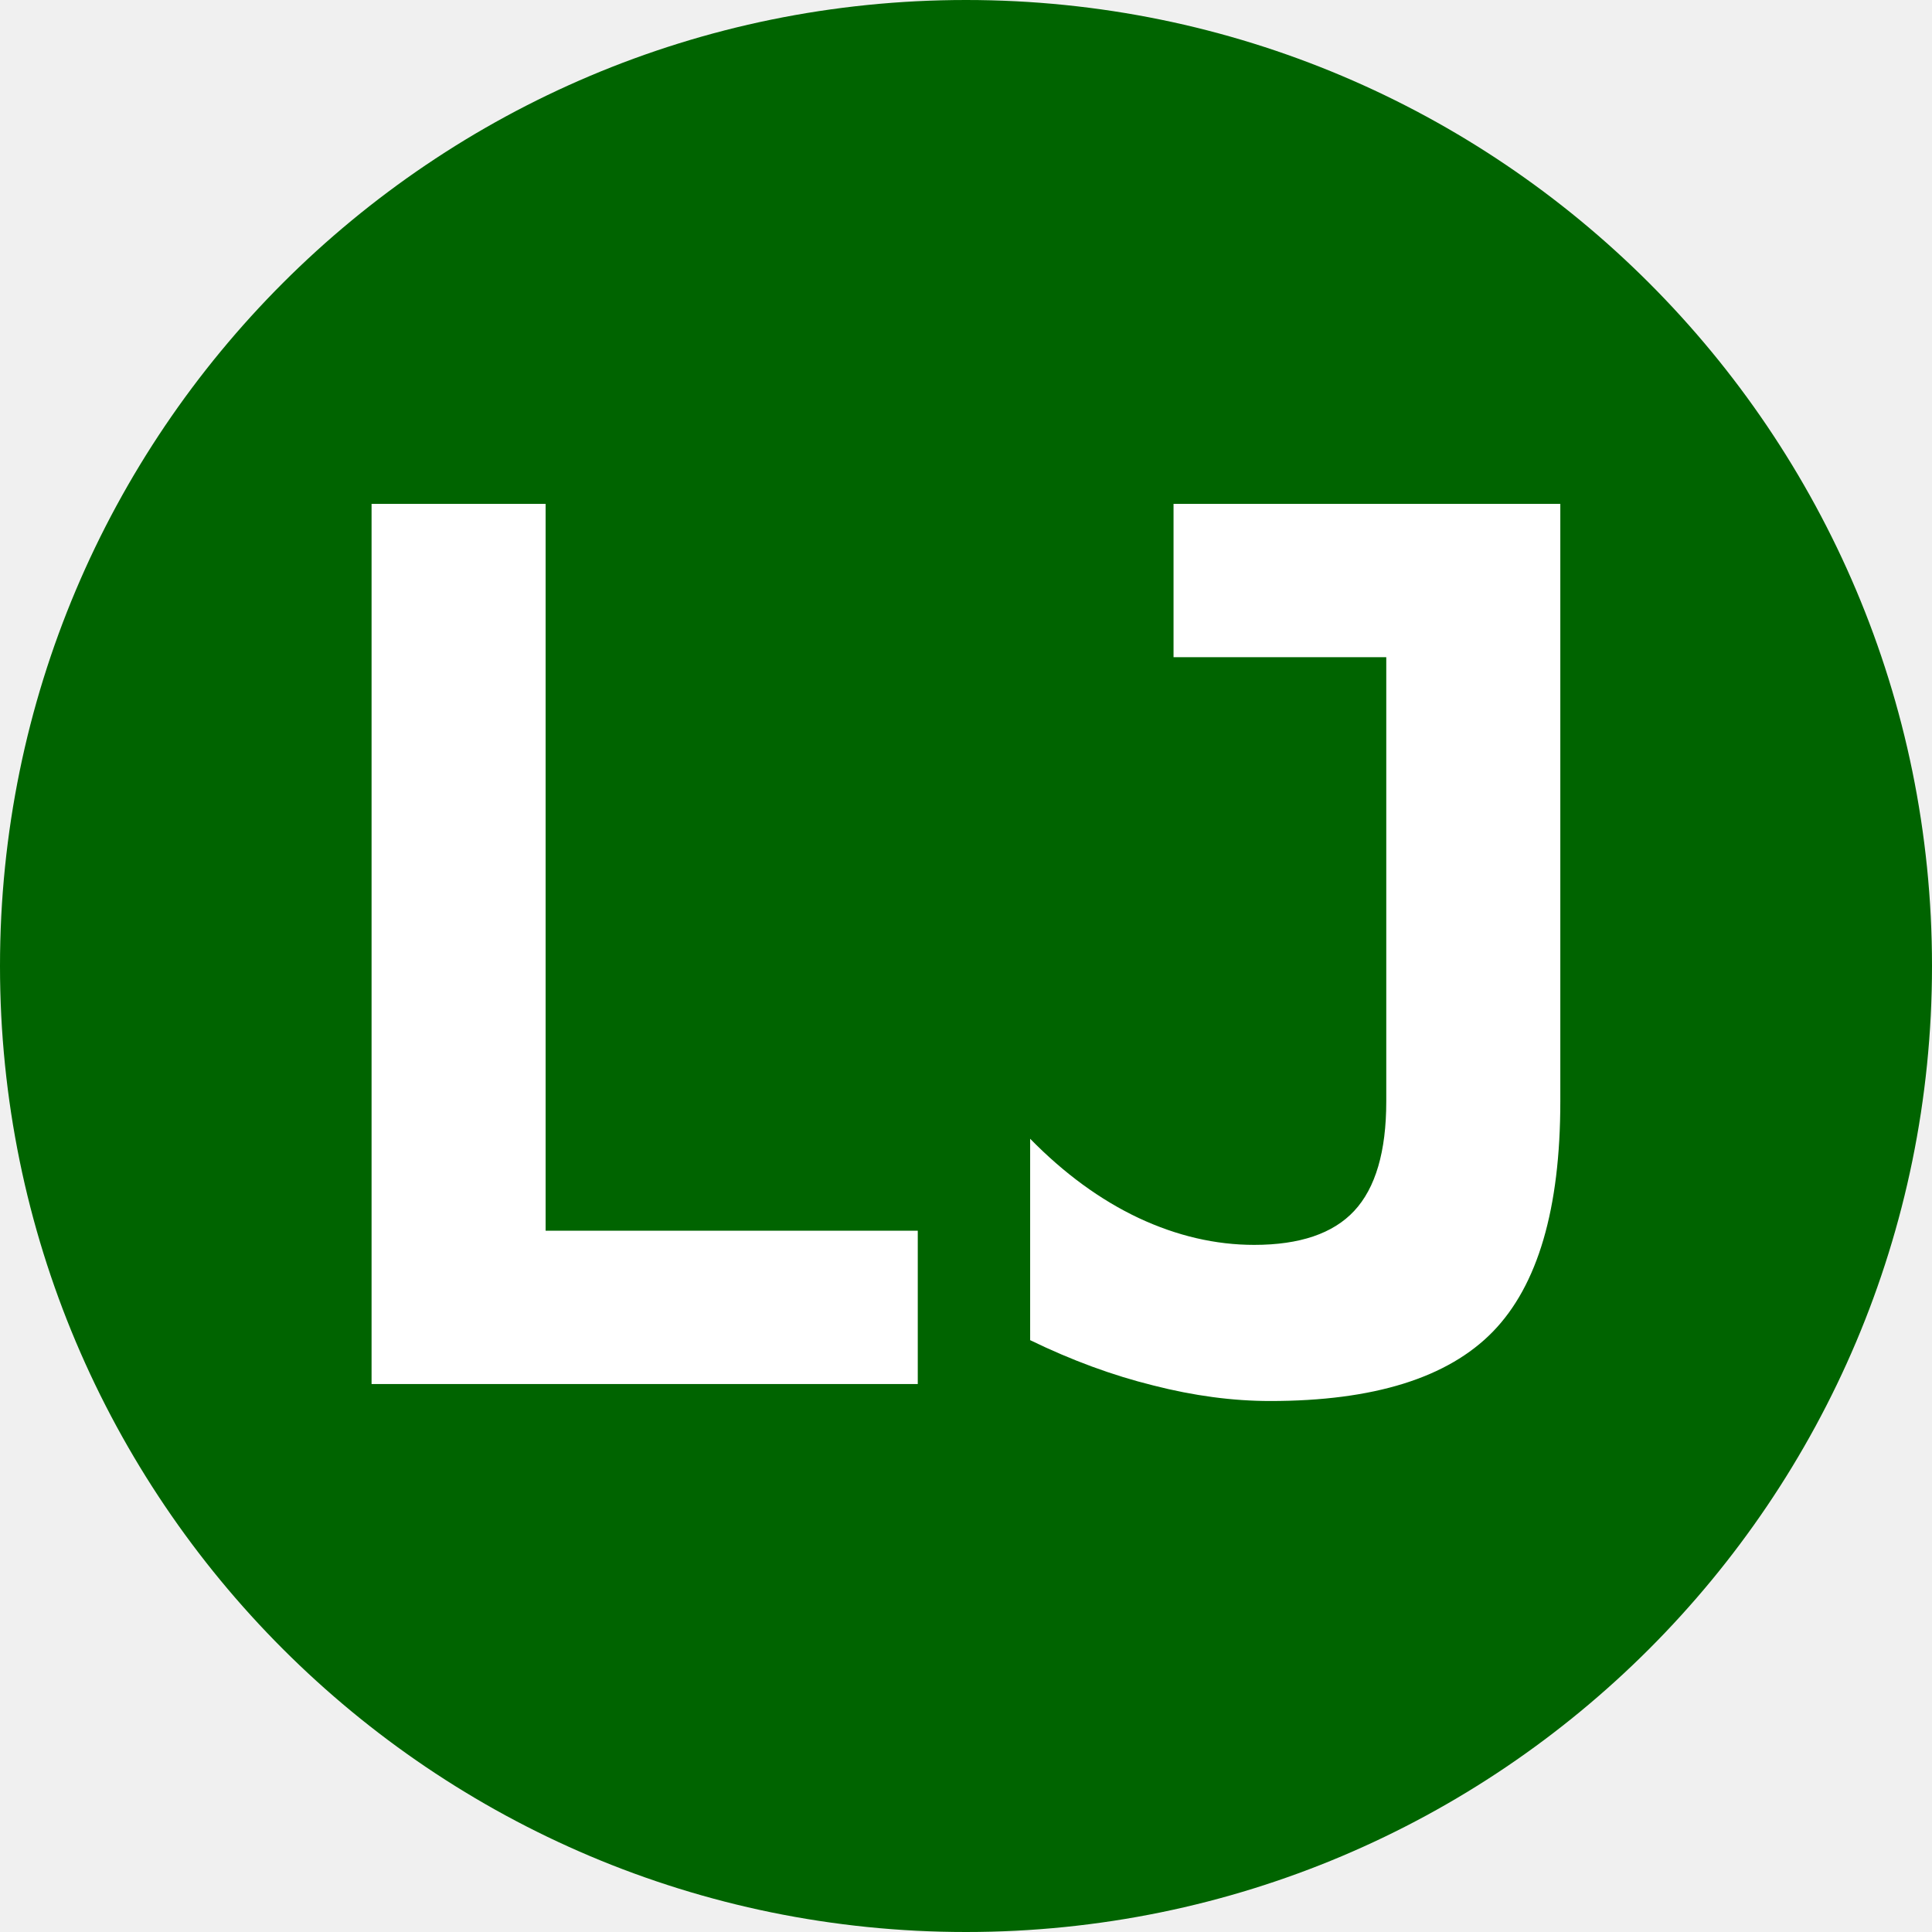
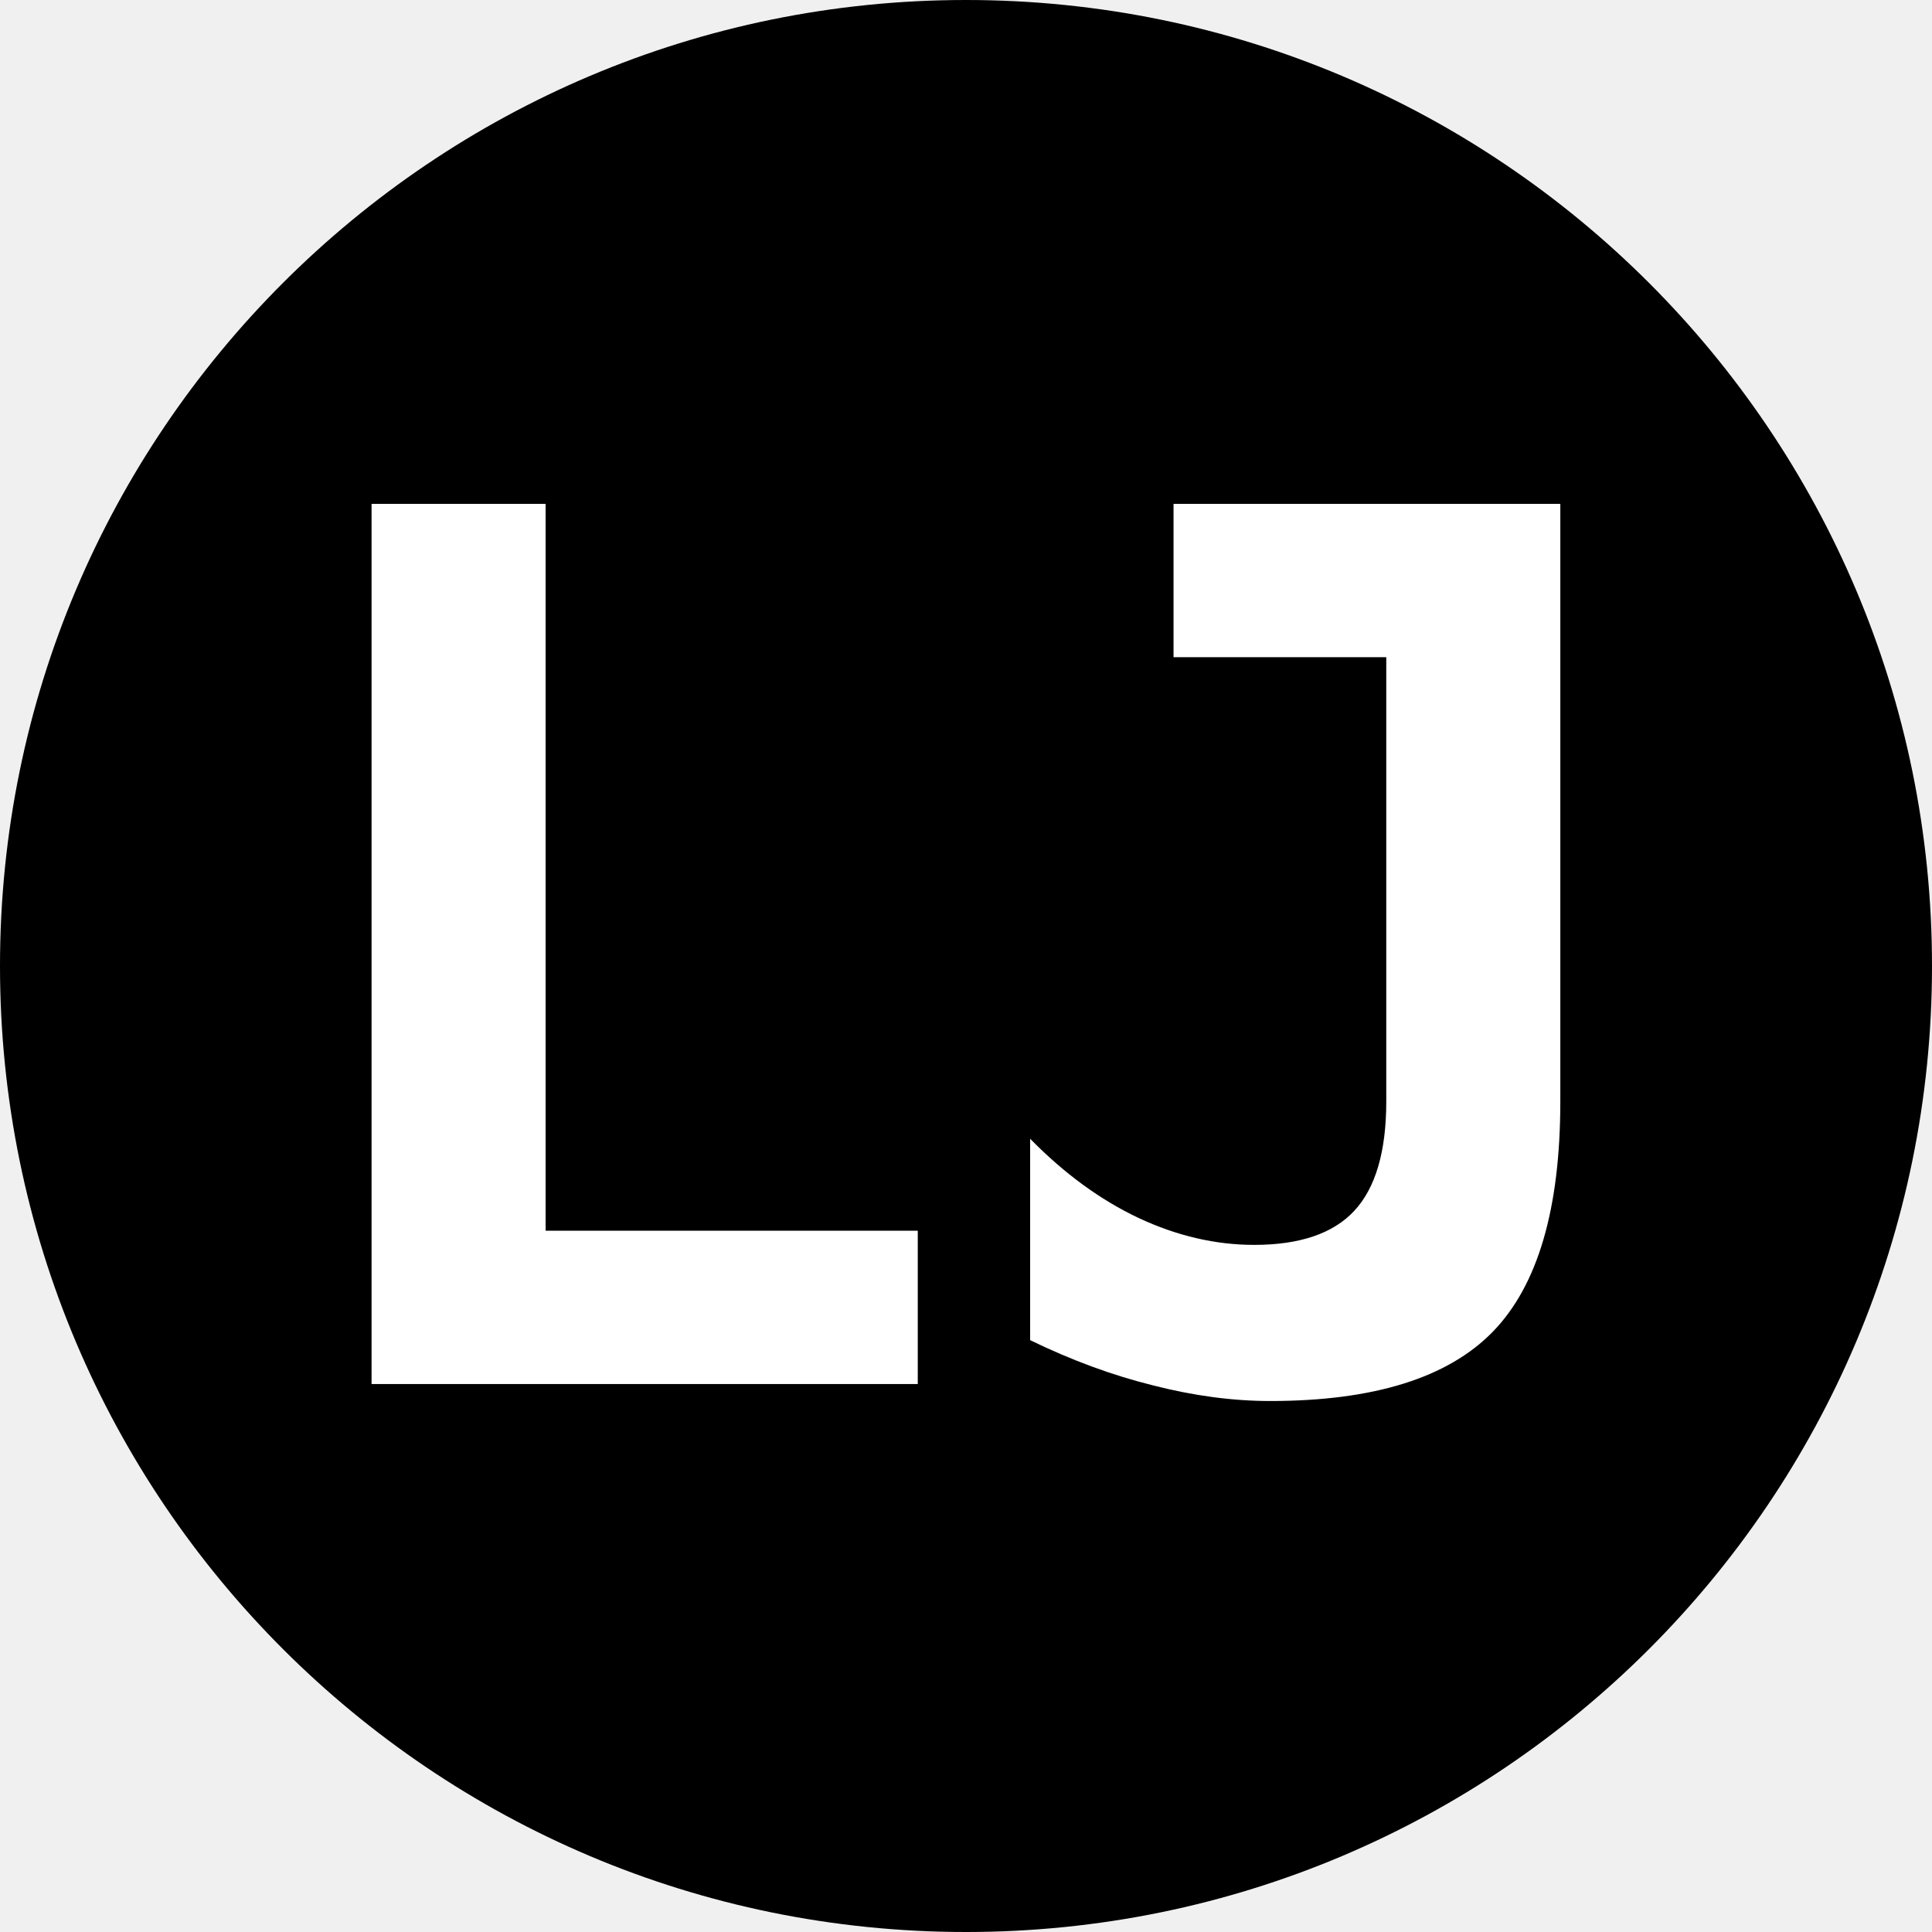
<svg xmlns="http://www.w3.org/2000/svg" width="64" height="64">
-   <circle cx="50%" cy="50%" r="50%" fill="darkgreen" />
+   <circle cx="50%" cy="50%" r="50%" fill="black" />
  <text x="50%" y="50%" font-family="monospace" font-size="40" font-weight="900" dominant-baseline="central" text-anchor="middle" fill="white">LJ</text>
</svg>
